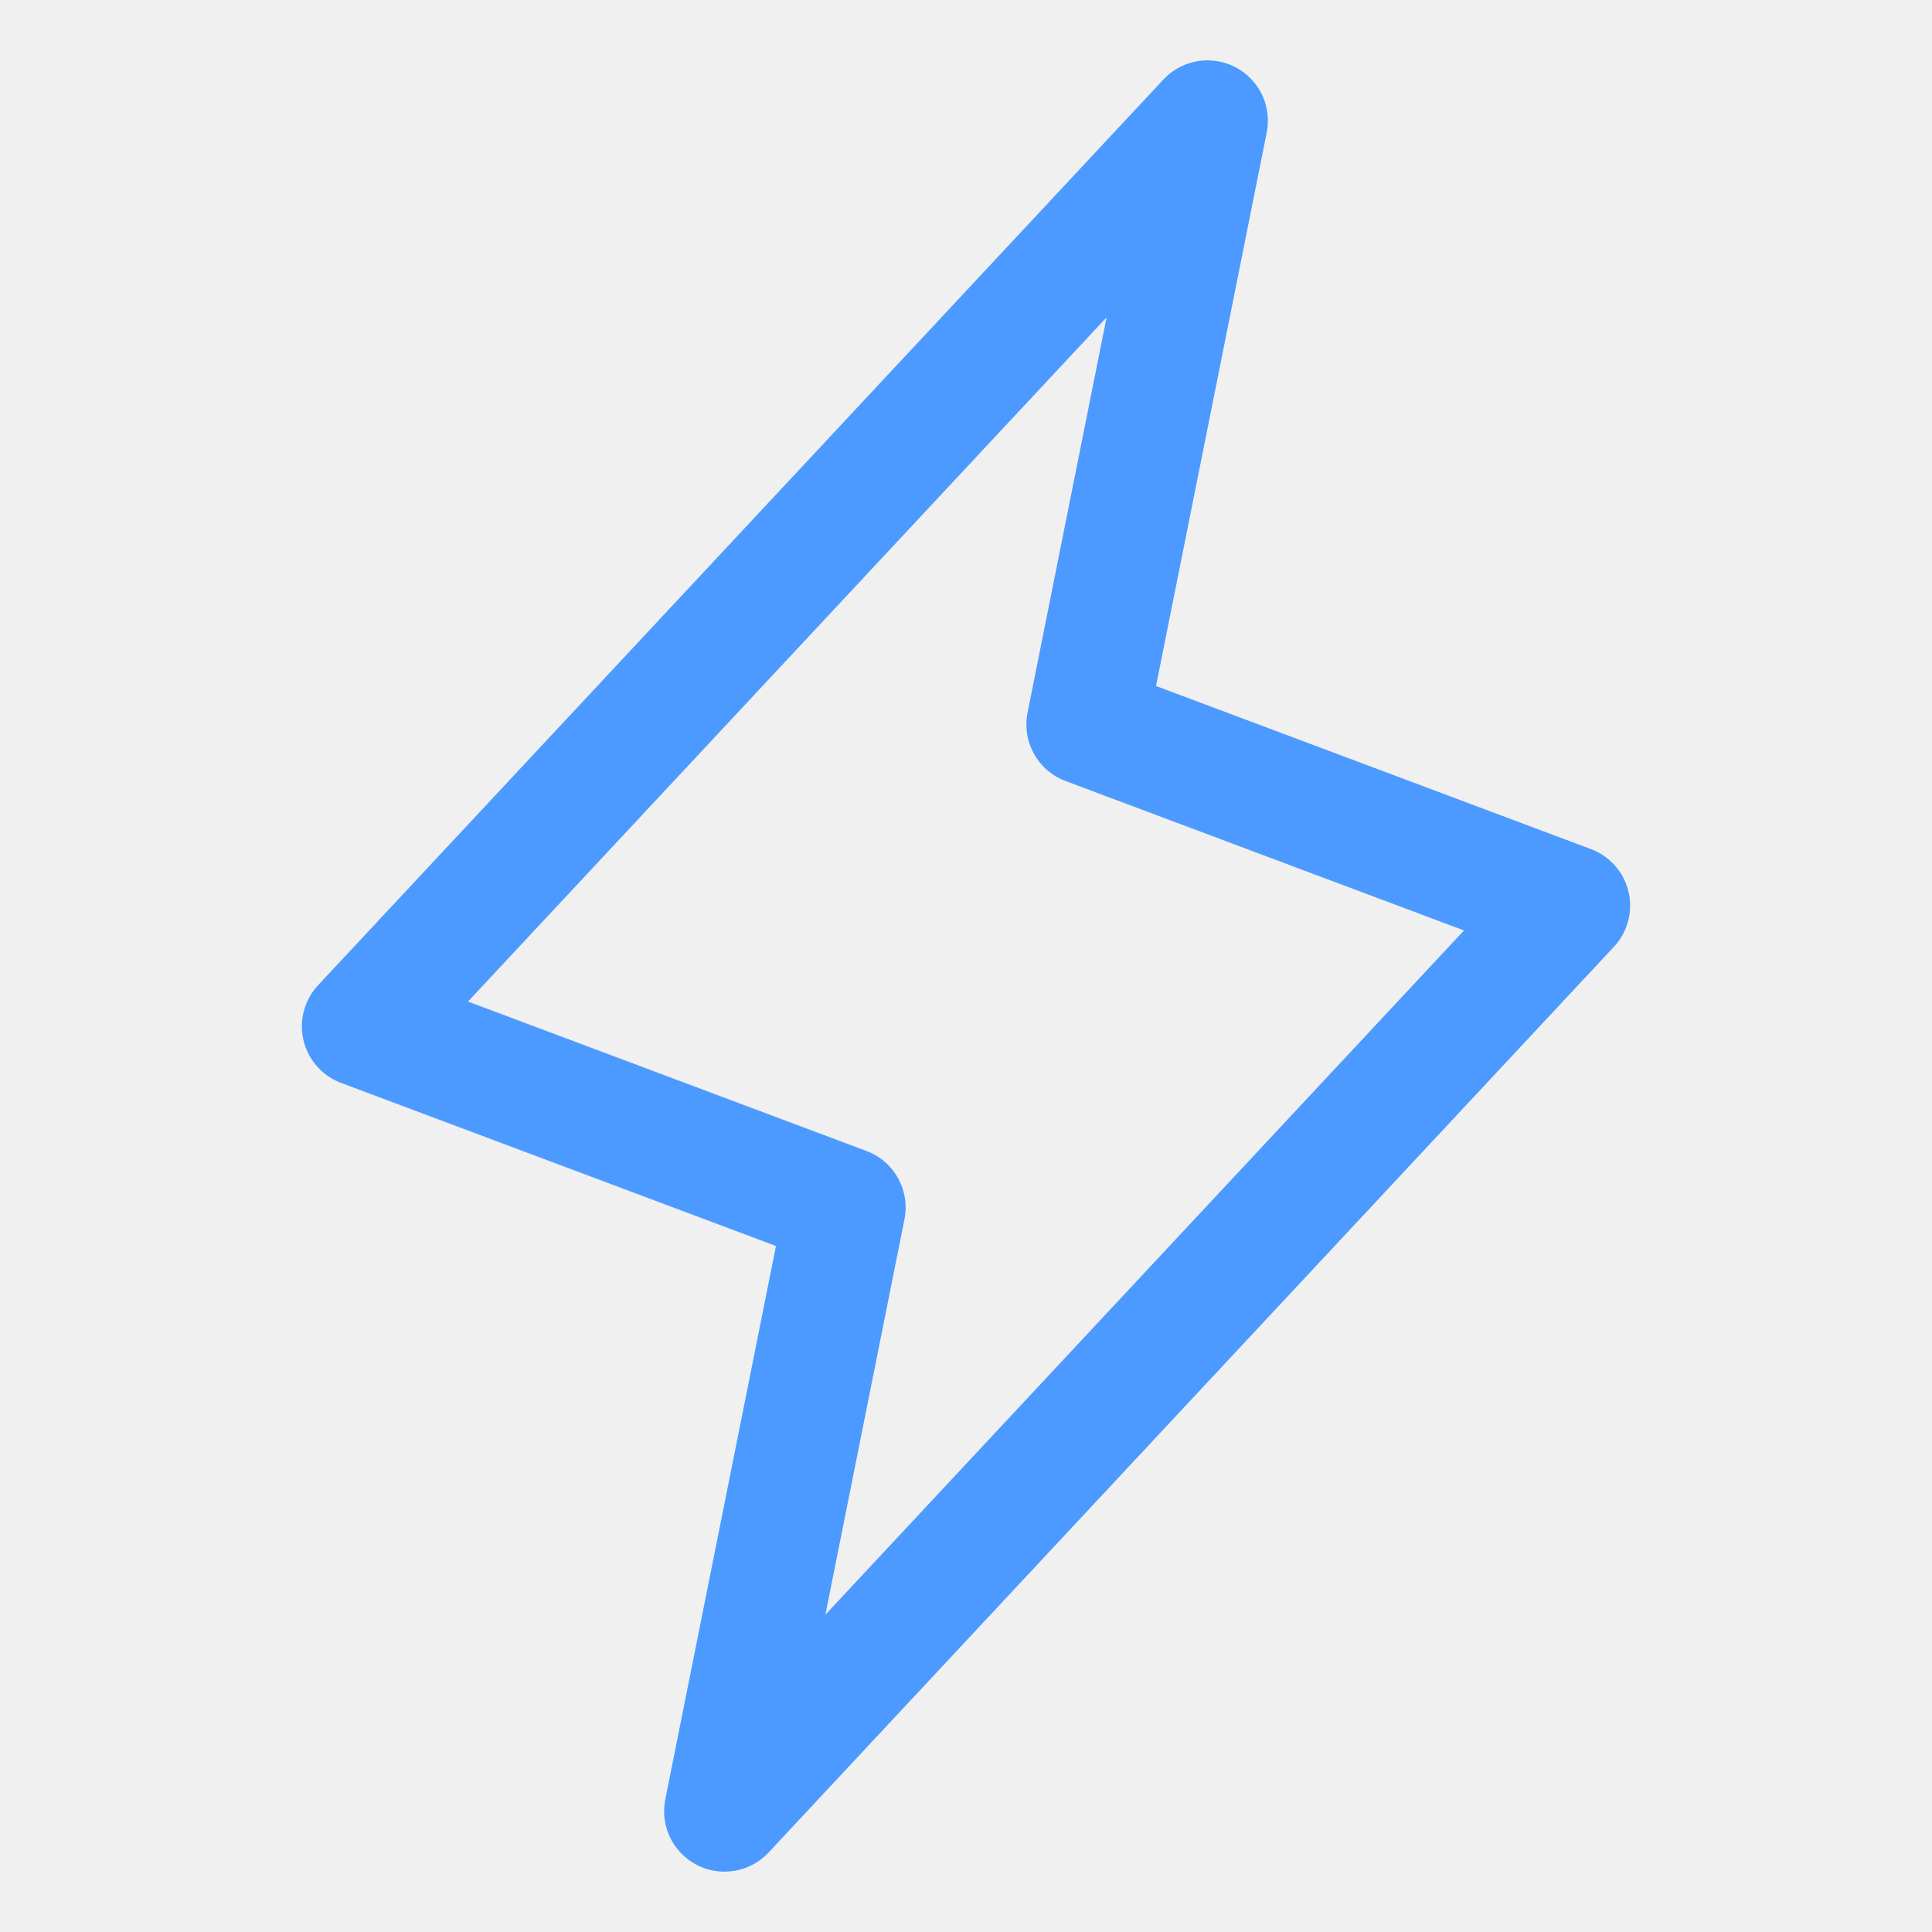
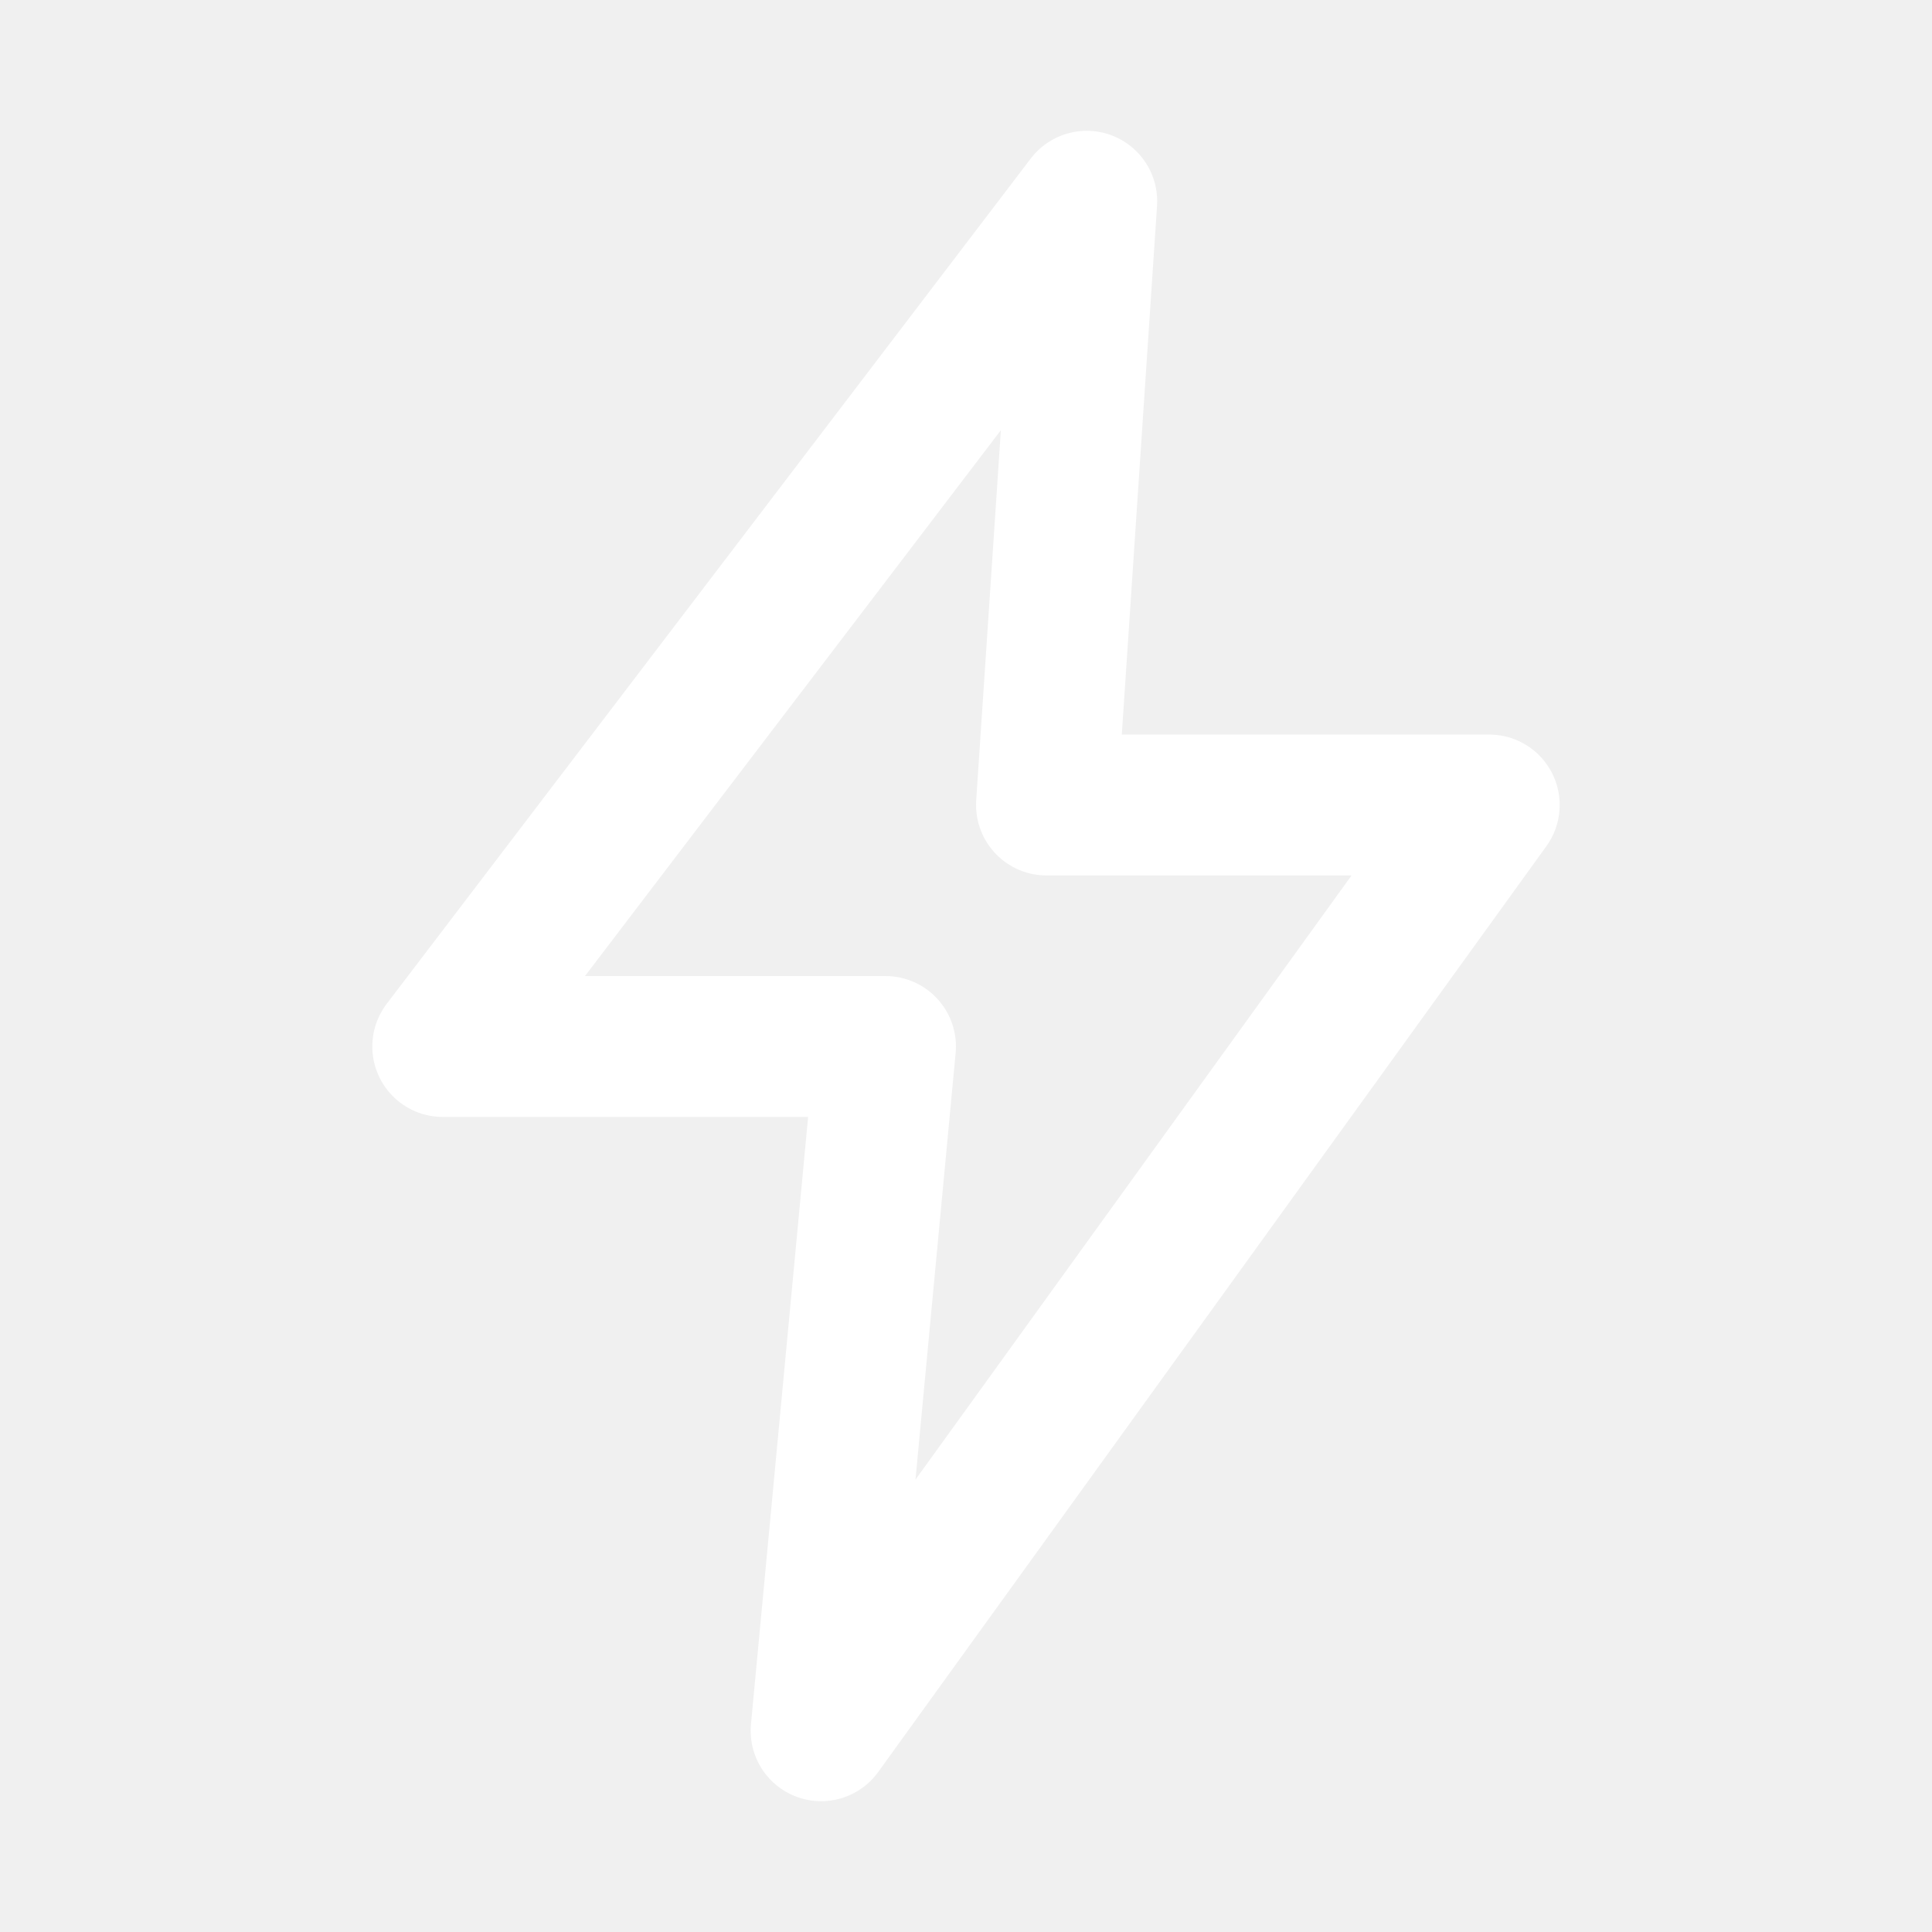
- <svg xmlns="http://www.w3.org/2000/svg" viewBox="0 0 256 256">
-   <rect width="256" height="256" fill="none" />
-   <polygon points="160 16 144 96 208 120 96 240 112 160 48 136 160 16" fill="none" stroke="#4C9AFF" stroke-linecap="round" stroke-linejoin="round" stroke-width="16" />
+ <svg xmlns="http://www.w3.org/2000/svg" width="24" height="24" viewBox="0 0 24 24" fill="none" stroke="#FFFFFF" stroke-width="1.75" stroke-linecap="round" stroke-linejoin="round">
+   <path d="M13.5 2.5 5.5 13H11l-.8 8.5L18.5 10H13l.5-7.5Z" />
</svg>
